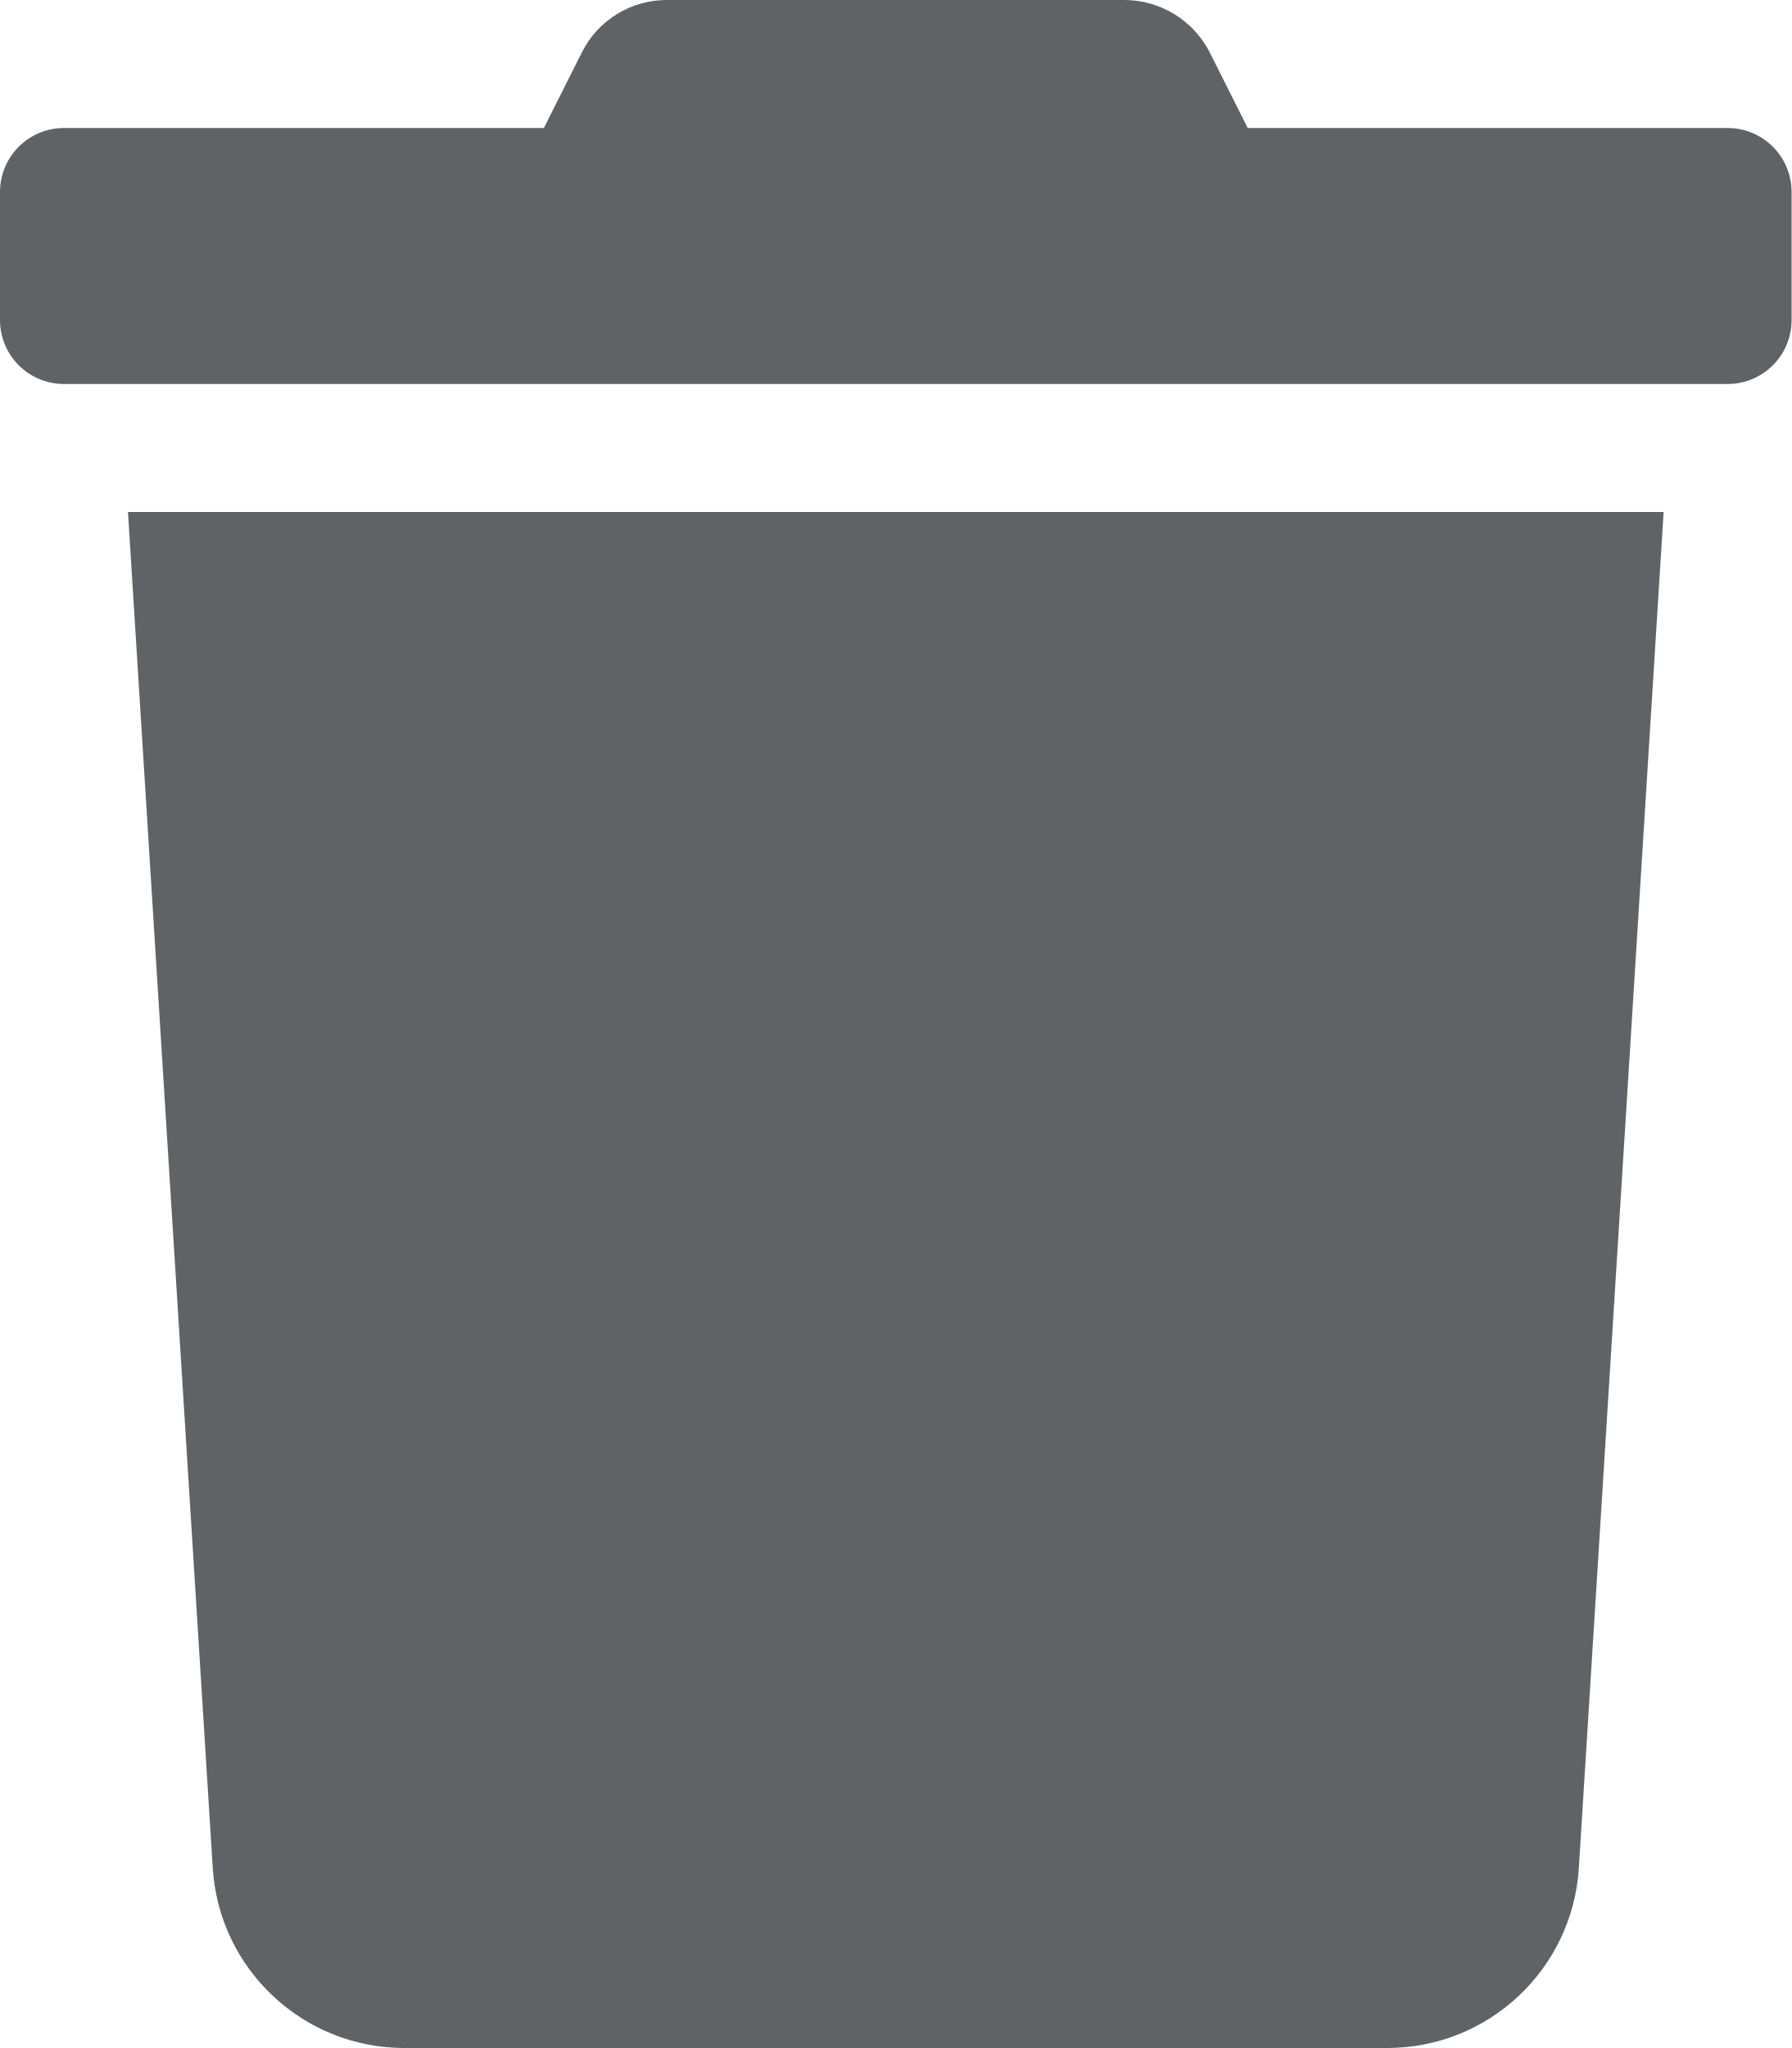
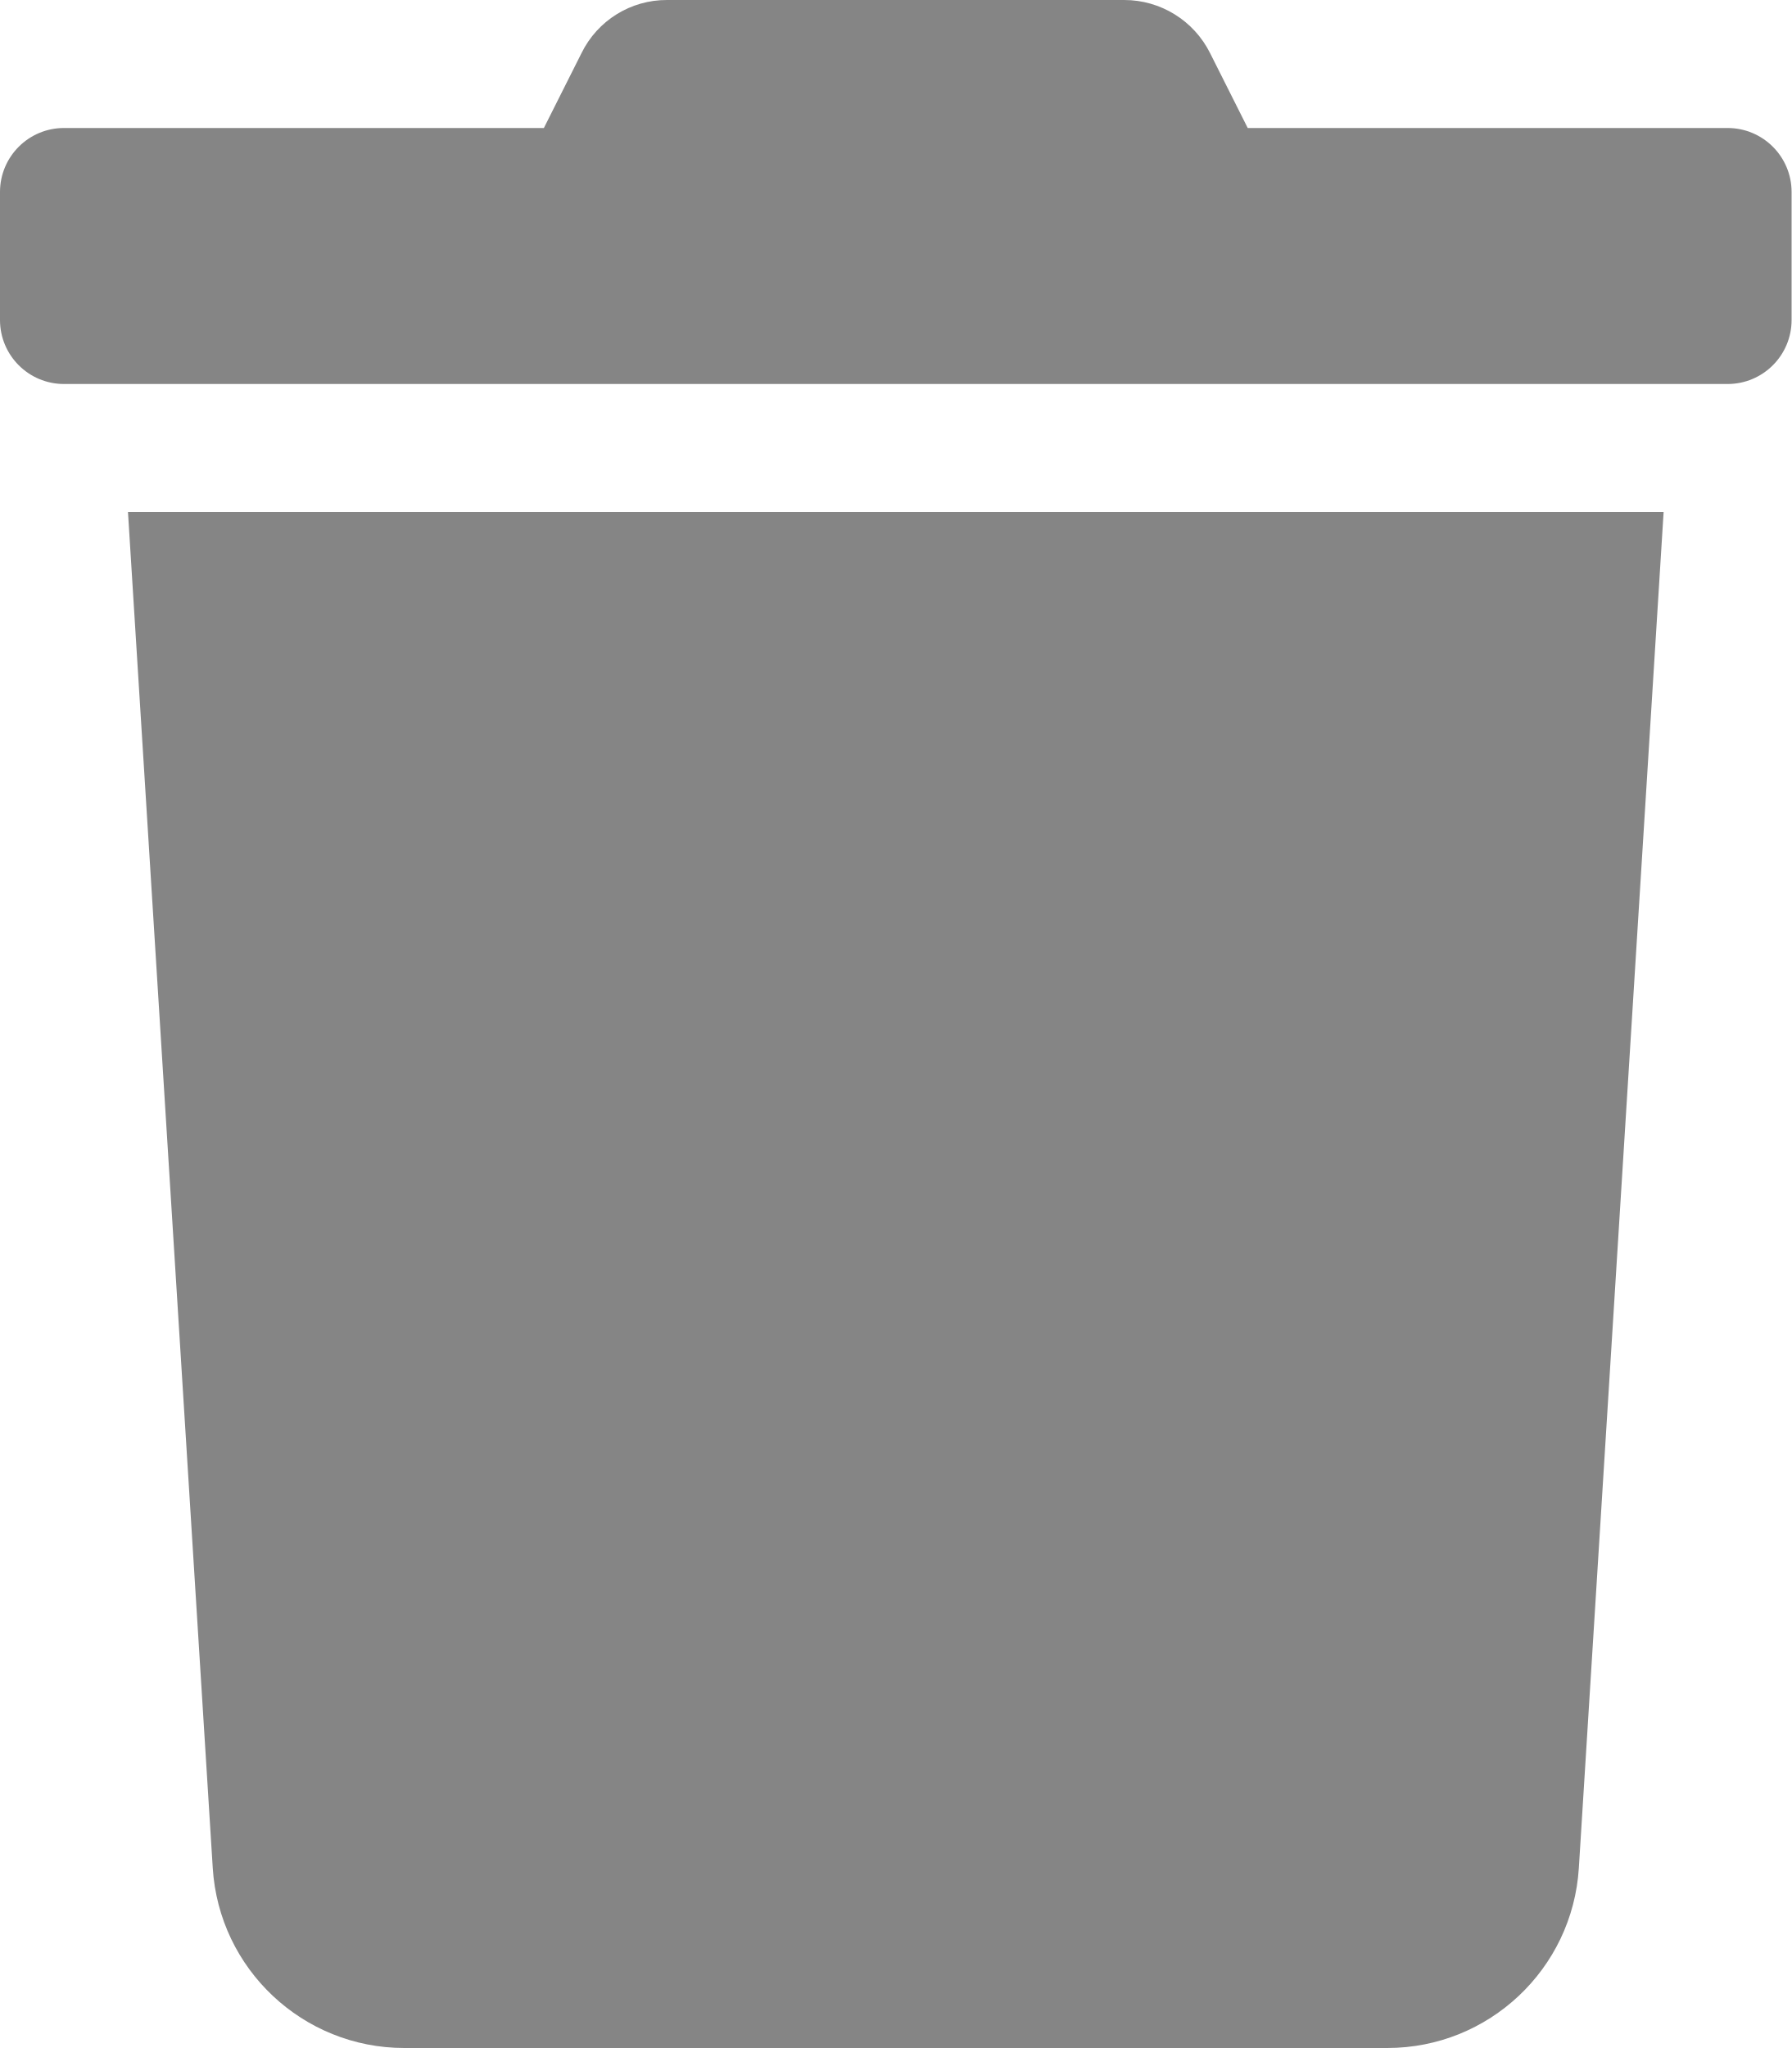
<svg xmlns="http://www.w3.org/2000/svg" aria-hidden="true" focusable="false" data-prefix="fas" data-icon="trash" class="svg-inline--fa fa-trash fa-w-14" role="img" viewBox="0 0 448 512">
-   <path fill="#606266" d="M432 32H312l-9.4-18.7A24 24 0 0 0 281.1 0H166.8a23.72 23.72 0 0 0-21.4 13.3L136 32H16A16 16 0 0 0 0 48v32a16 16 0 0 0 16 16h416a16 16 0 0 0 16-16V48a16 16 0 0 0-16-16zM53.2 467a48 48 0 0 0 47.9 45h245.8a48 48 0 0 0 47.9-45L416 128H32z" />
+   <path fill="#858585" d="M432 32H312l-9.4-18.7A24 24 0 0 0 281.1 0H166.8a23.72 23.72 0 0 0-21.4 13.3L136 32H16A16 16 0 0 0 0 48v32a16 16 0 0 0 16 16h416a16 16 0 0 0 16-16V48a16 16 0 0 0-16-16zM53.2 467a48 48 0 0 0 47.9 45h245.8a48 48 0 0 0 47.9-45L416 128H32z" />
</svg>
